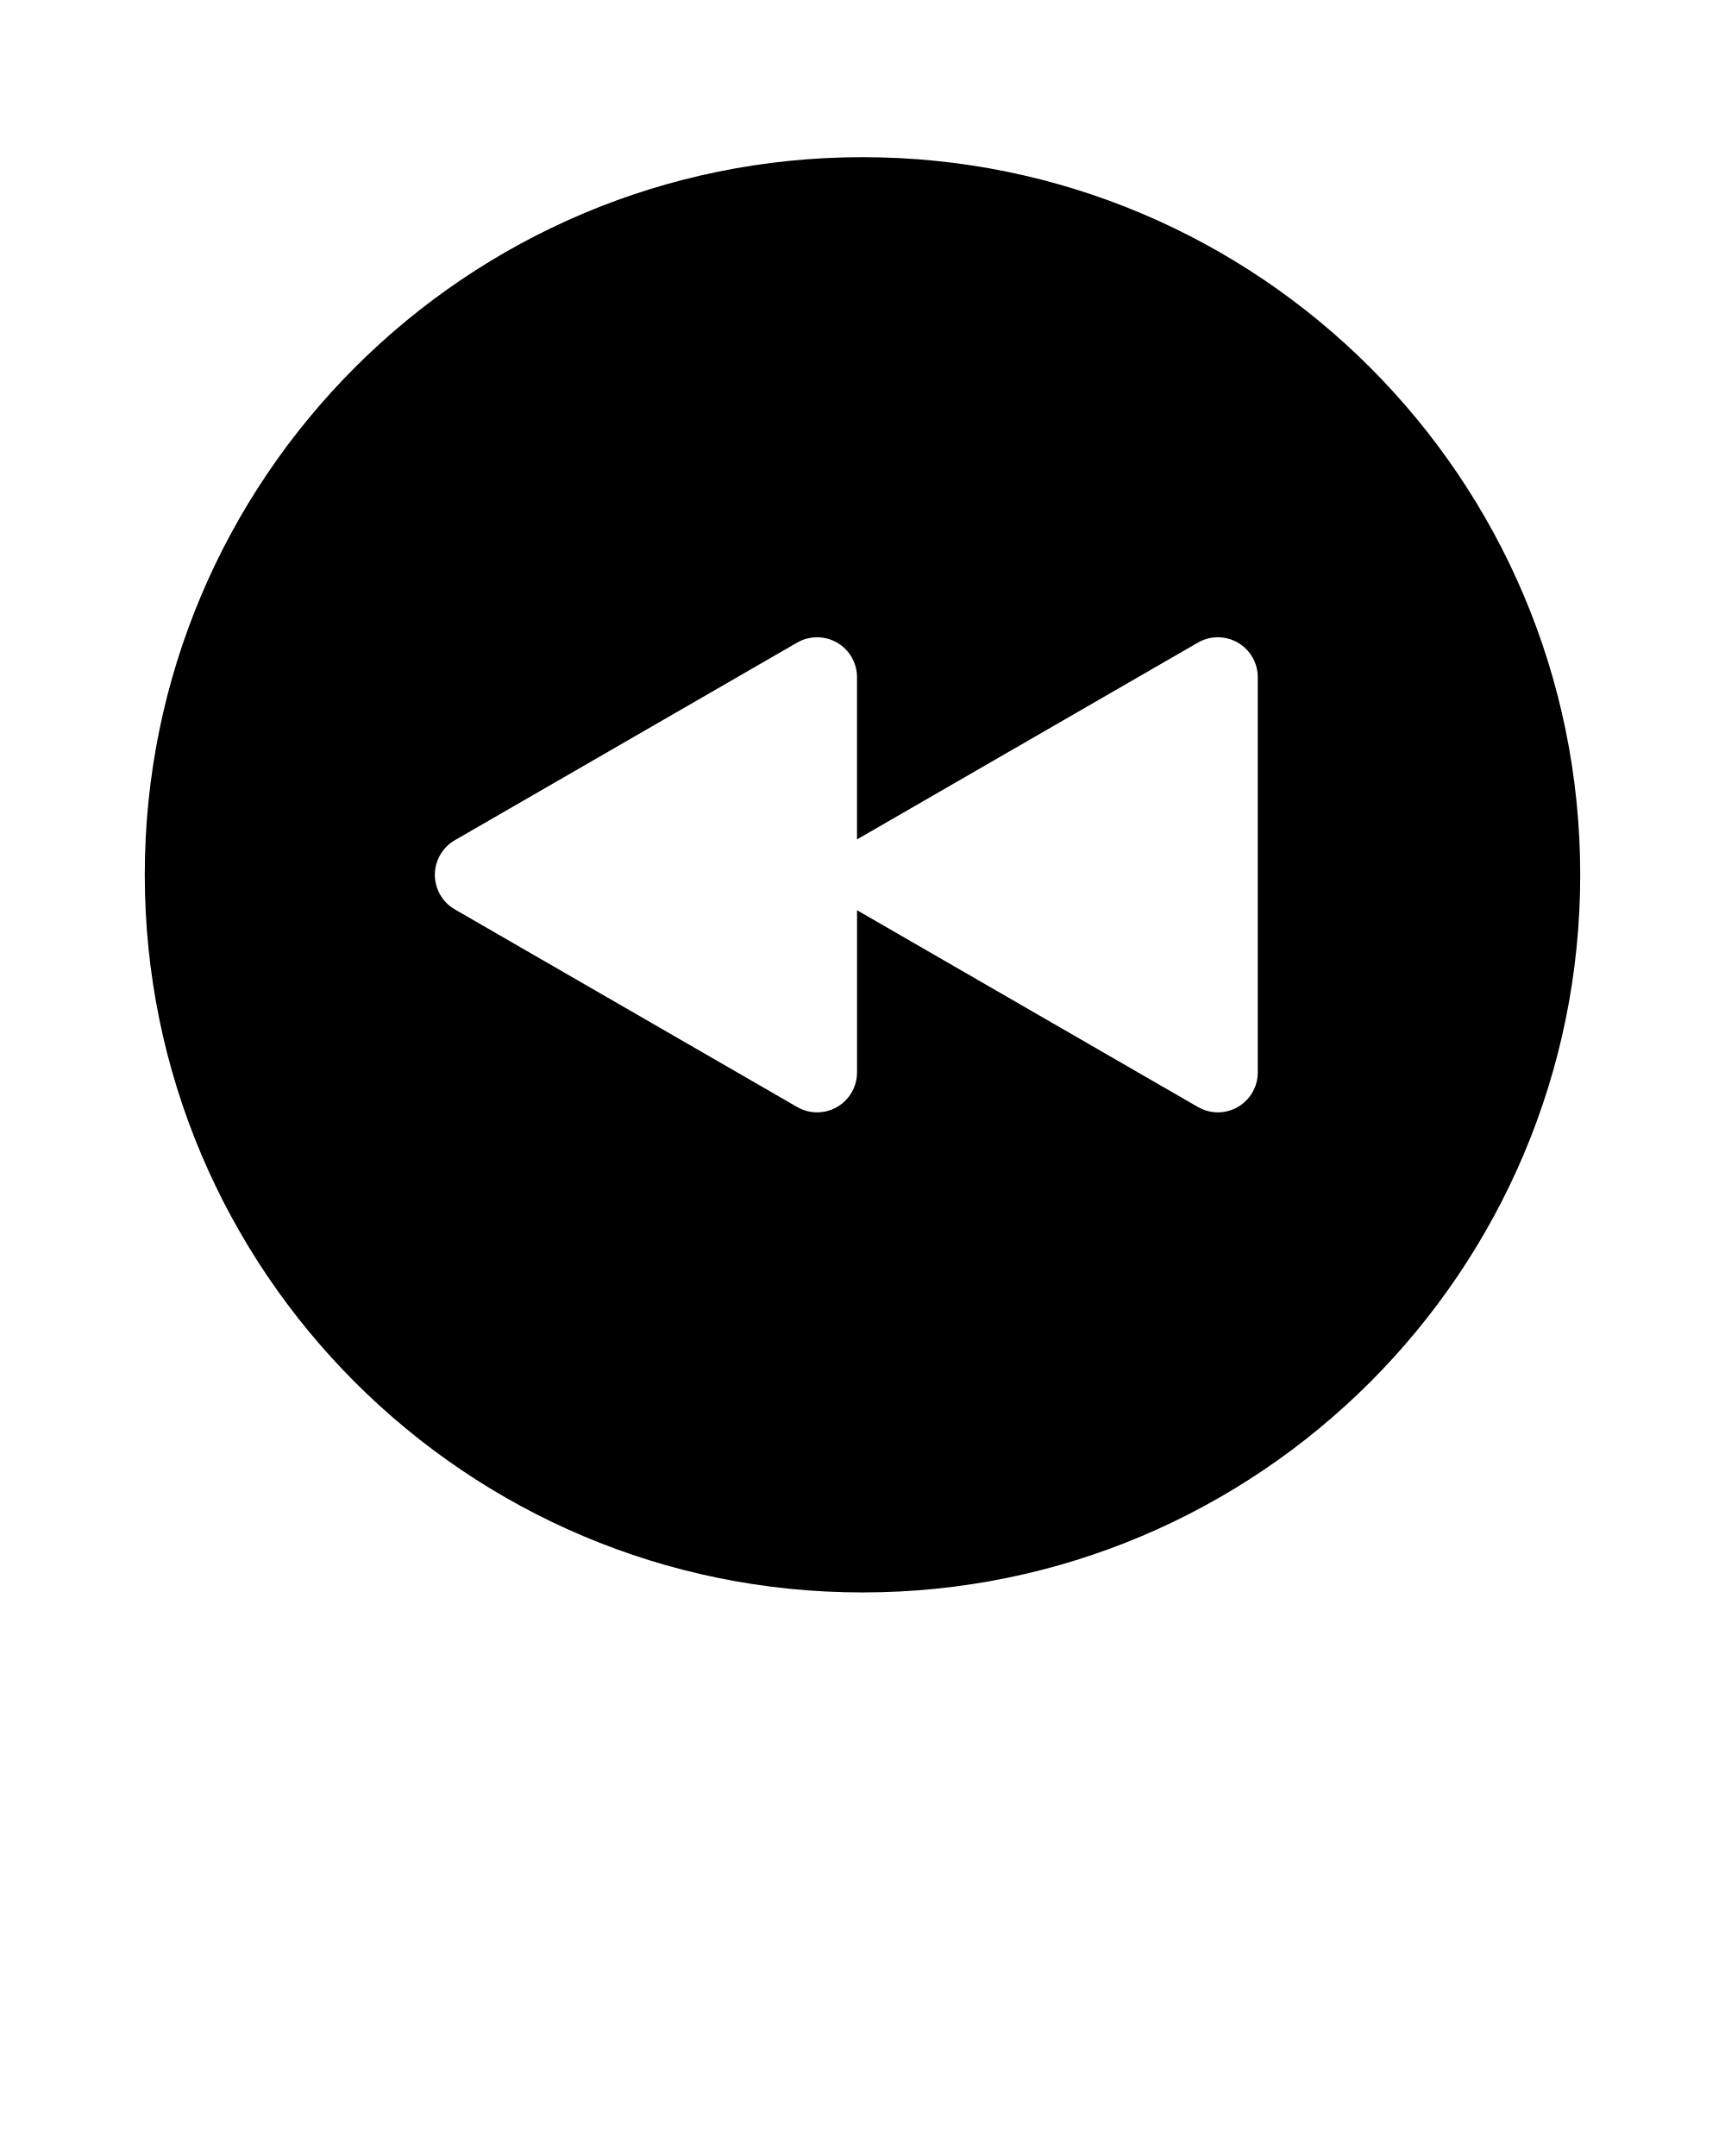
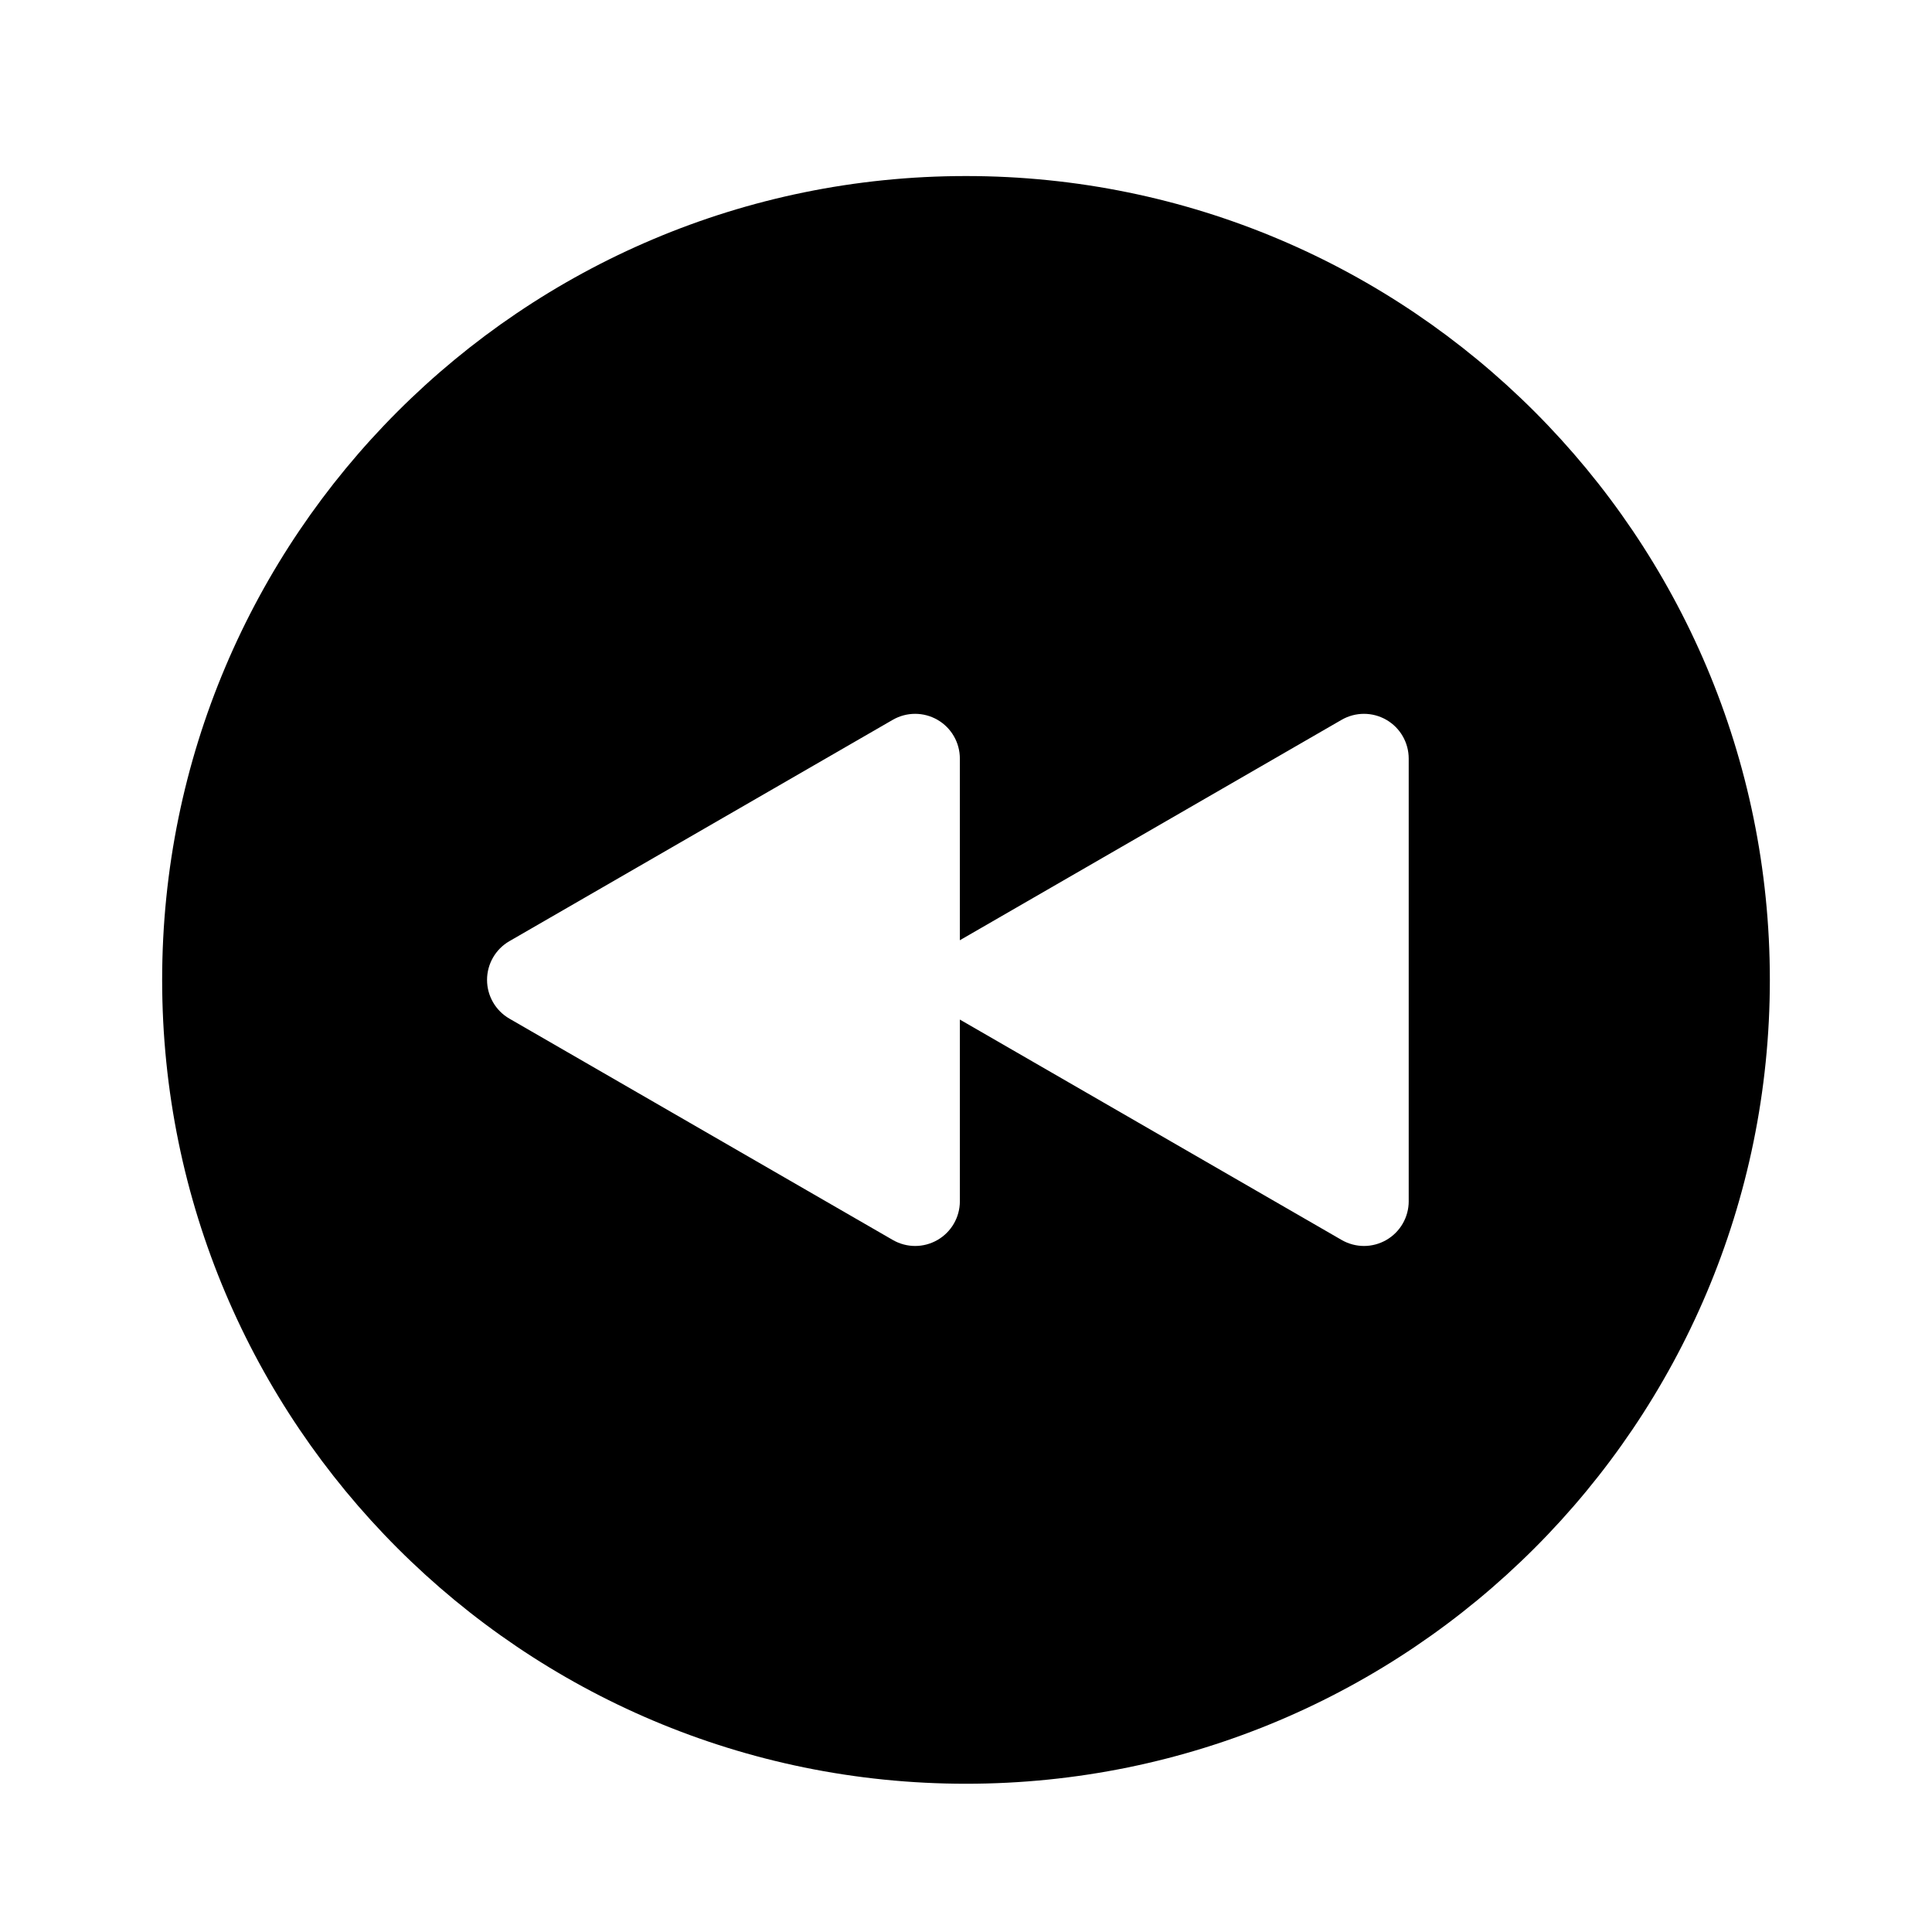
- <svg xmlns="http://www.w3.org/2000/svg" version="1.1" x="0px" y="0px" viewBox="0 0 139 173.75" enable-background="new 0 0 139 139" xml:space="preserve">
+ <svg xmlns="http://www.w3.org/2000/svg" version="1.1" x="0px" y="0px" viewBox="0 0 139 139" enable-background="new 0 0 139 139" xml:space="preserve">
  <path d="M69.501,12.666c-31.94,0-57.835,25.894-57.835,57.834c0,31.939,25.895,57.834,57.835,57.834s57.833-25.895,57.833-57.834  C127.334,38.559,101.441,12.666,69.501,12.666z M101.352,86.424c0,1.15-0.613,2.213-1.609,2.787  c-0.498,0.287-1.053,0.432-1.608,0.432s-1.111-0.145-1.609-0.432L69.059,73.354v13.07c0,1.15-0.613,2.213-1.609,2.787  c-0.498,0.287-1.054,0.432-1.609,0.432c-0.555,0-1.111-0.145-1.608-0.432L36.65,73.287c-0.996-0.574-1.609-1.639-1.609-2.787  c0-1.149,0.613-2.213,1.609-2.787l27.581-15.925c0.996-0.574,2.222-0.574,3.218,0s1.609,1.639,1.609,2.787v13.072l27.466-15.859  c0.997-0.574,2.222-0.574,3.218,0s1.609,1.639,1.609,2.787V86.424z" />
</svg>
